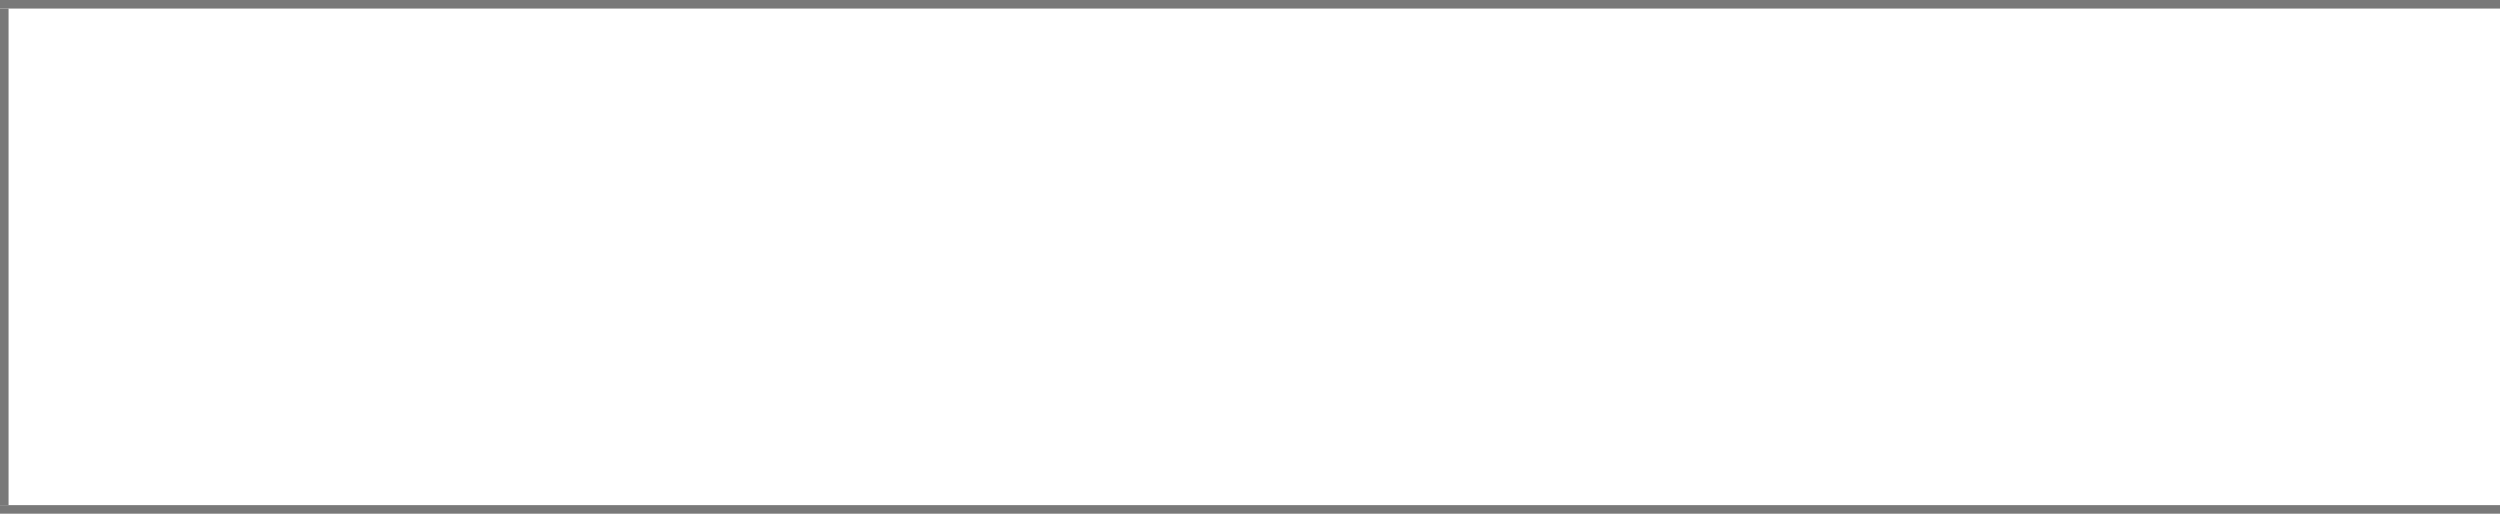
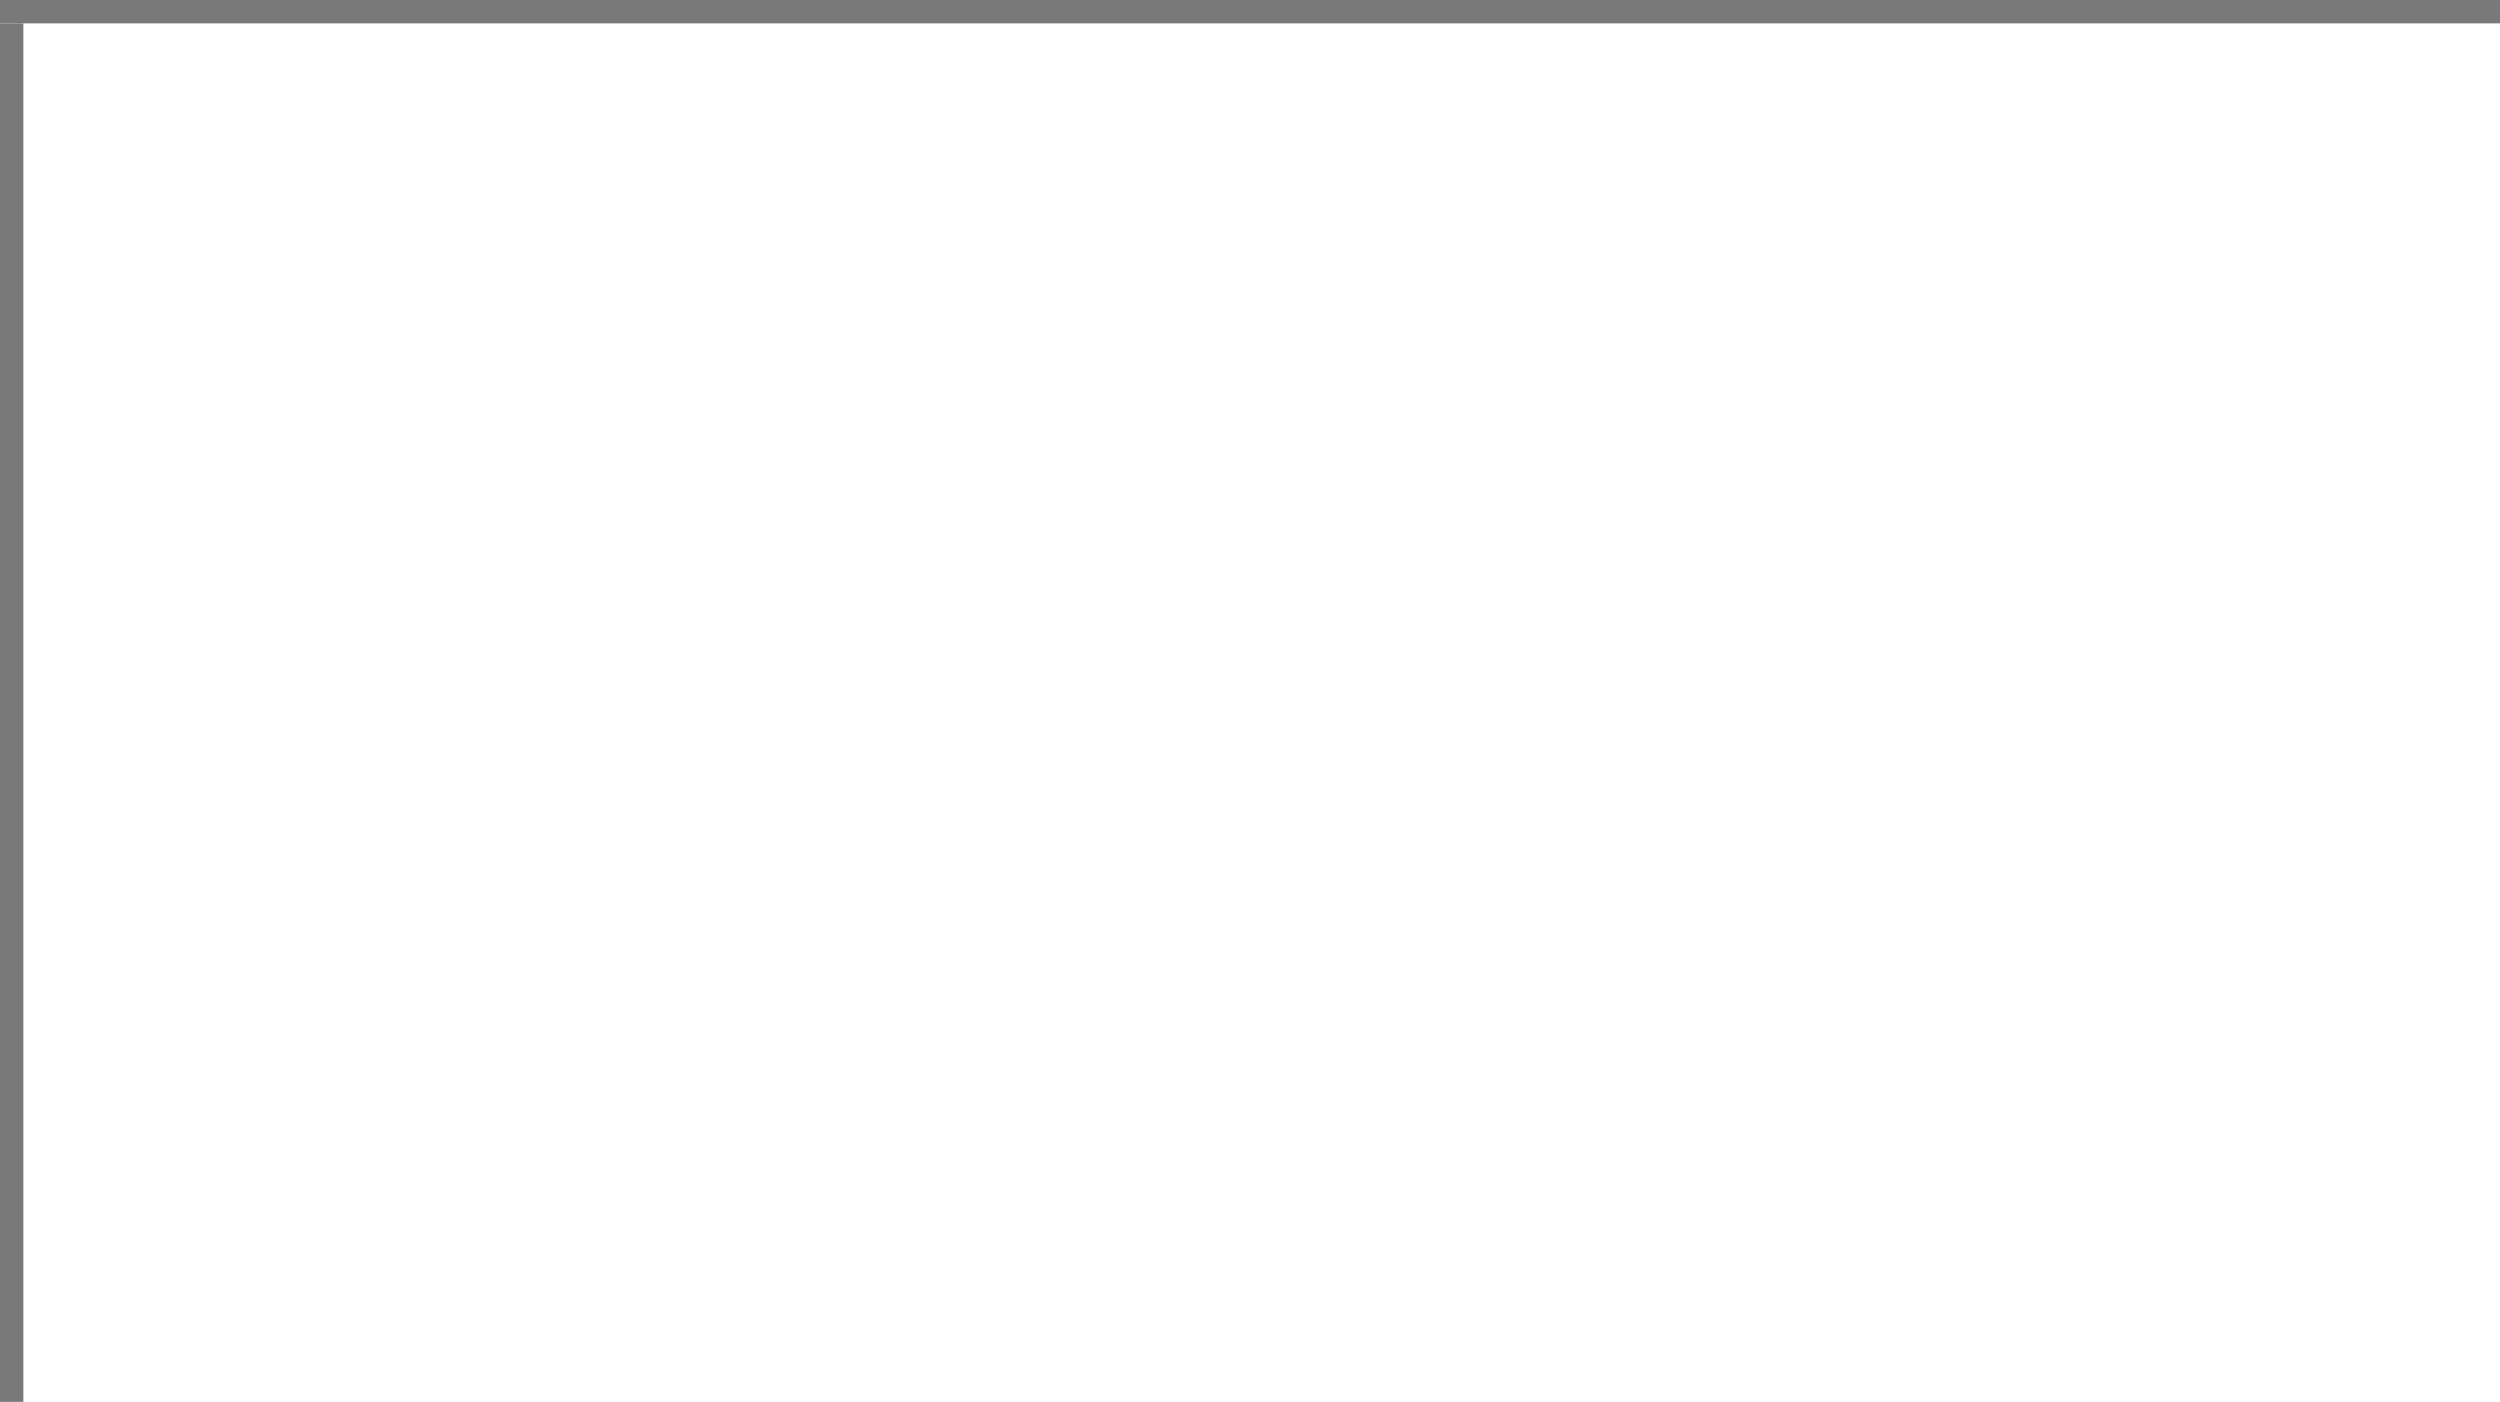
- <svg xmlns="http://www.w3.org/2000/svg" version="1.1" width="292px" height="60px" viewBox="306 90 292 60">
-   <path d="M 1 1  L 292 1  L 292 59  L 1 59  L 1 1  Z " fill-rule="nonzero" fill="rgba(255, 255, 255, 1)" stroke="none" transform="matrix(1 0 0 1 306 90 )" class="fill" />
-   <path d="M 0.5 1  L 0.5 59  " stroke-width="1" stroke-dasharray="0" stroke="rgba(121, 121, 121, 1)" fill="none" transform="matrix(1 0 0 1 306 90 )" class="stroke" />
-   <path d="M 0 0.5  L 292 0.5  " stroke-width="1" stroke-dasharray="0" stroke="rgba(121, 121, 121, 1)" fill="none" transform="matrix(1 0 0 1 306 90 )" class="stroke" />
-   <path d="M 0 59.5  L 292 59.5  " stroke-width="1" stroke-dasharray="0" stroke="rgba(121, 121, 121, 1)" fill="none" transform="matrix(1 0 0 1 306 90 )" class="stroke" />
+ <svg xmlns="http://www.w3.org/2000/svg" version="1.1" width="107px" height="60px" viewBox="199 30 107 60">
+   <path d="M 1 1  L 107 1  L 107 60  L 1 60  L 1 1  Z " fill-rule="nonzero" fill="rgba(255, 255, 255, 1)" stroke="none" transform="matrix(1 0 0 1 199 30 )" class="fill" />
+   <path d="M 0.5 1  L 0.5 60  " stroke-width="1" stroke-dasharray="0" stroke="rgba(121, 121, 121, 1)" fill="none" transform="matrix(1 0 0 1 199 30 )" class="stroke" />
+   <path d="M 0 0.5  L 107 0.5  " stroke-width="1" stroke-dasharray="0" stroke="rgba(121, 121, 121, 1)" fill="none" transform="matrix(1 0 0 1 199 30 )" class="stroke" />
</svg>
